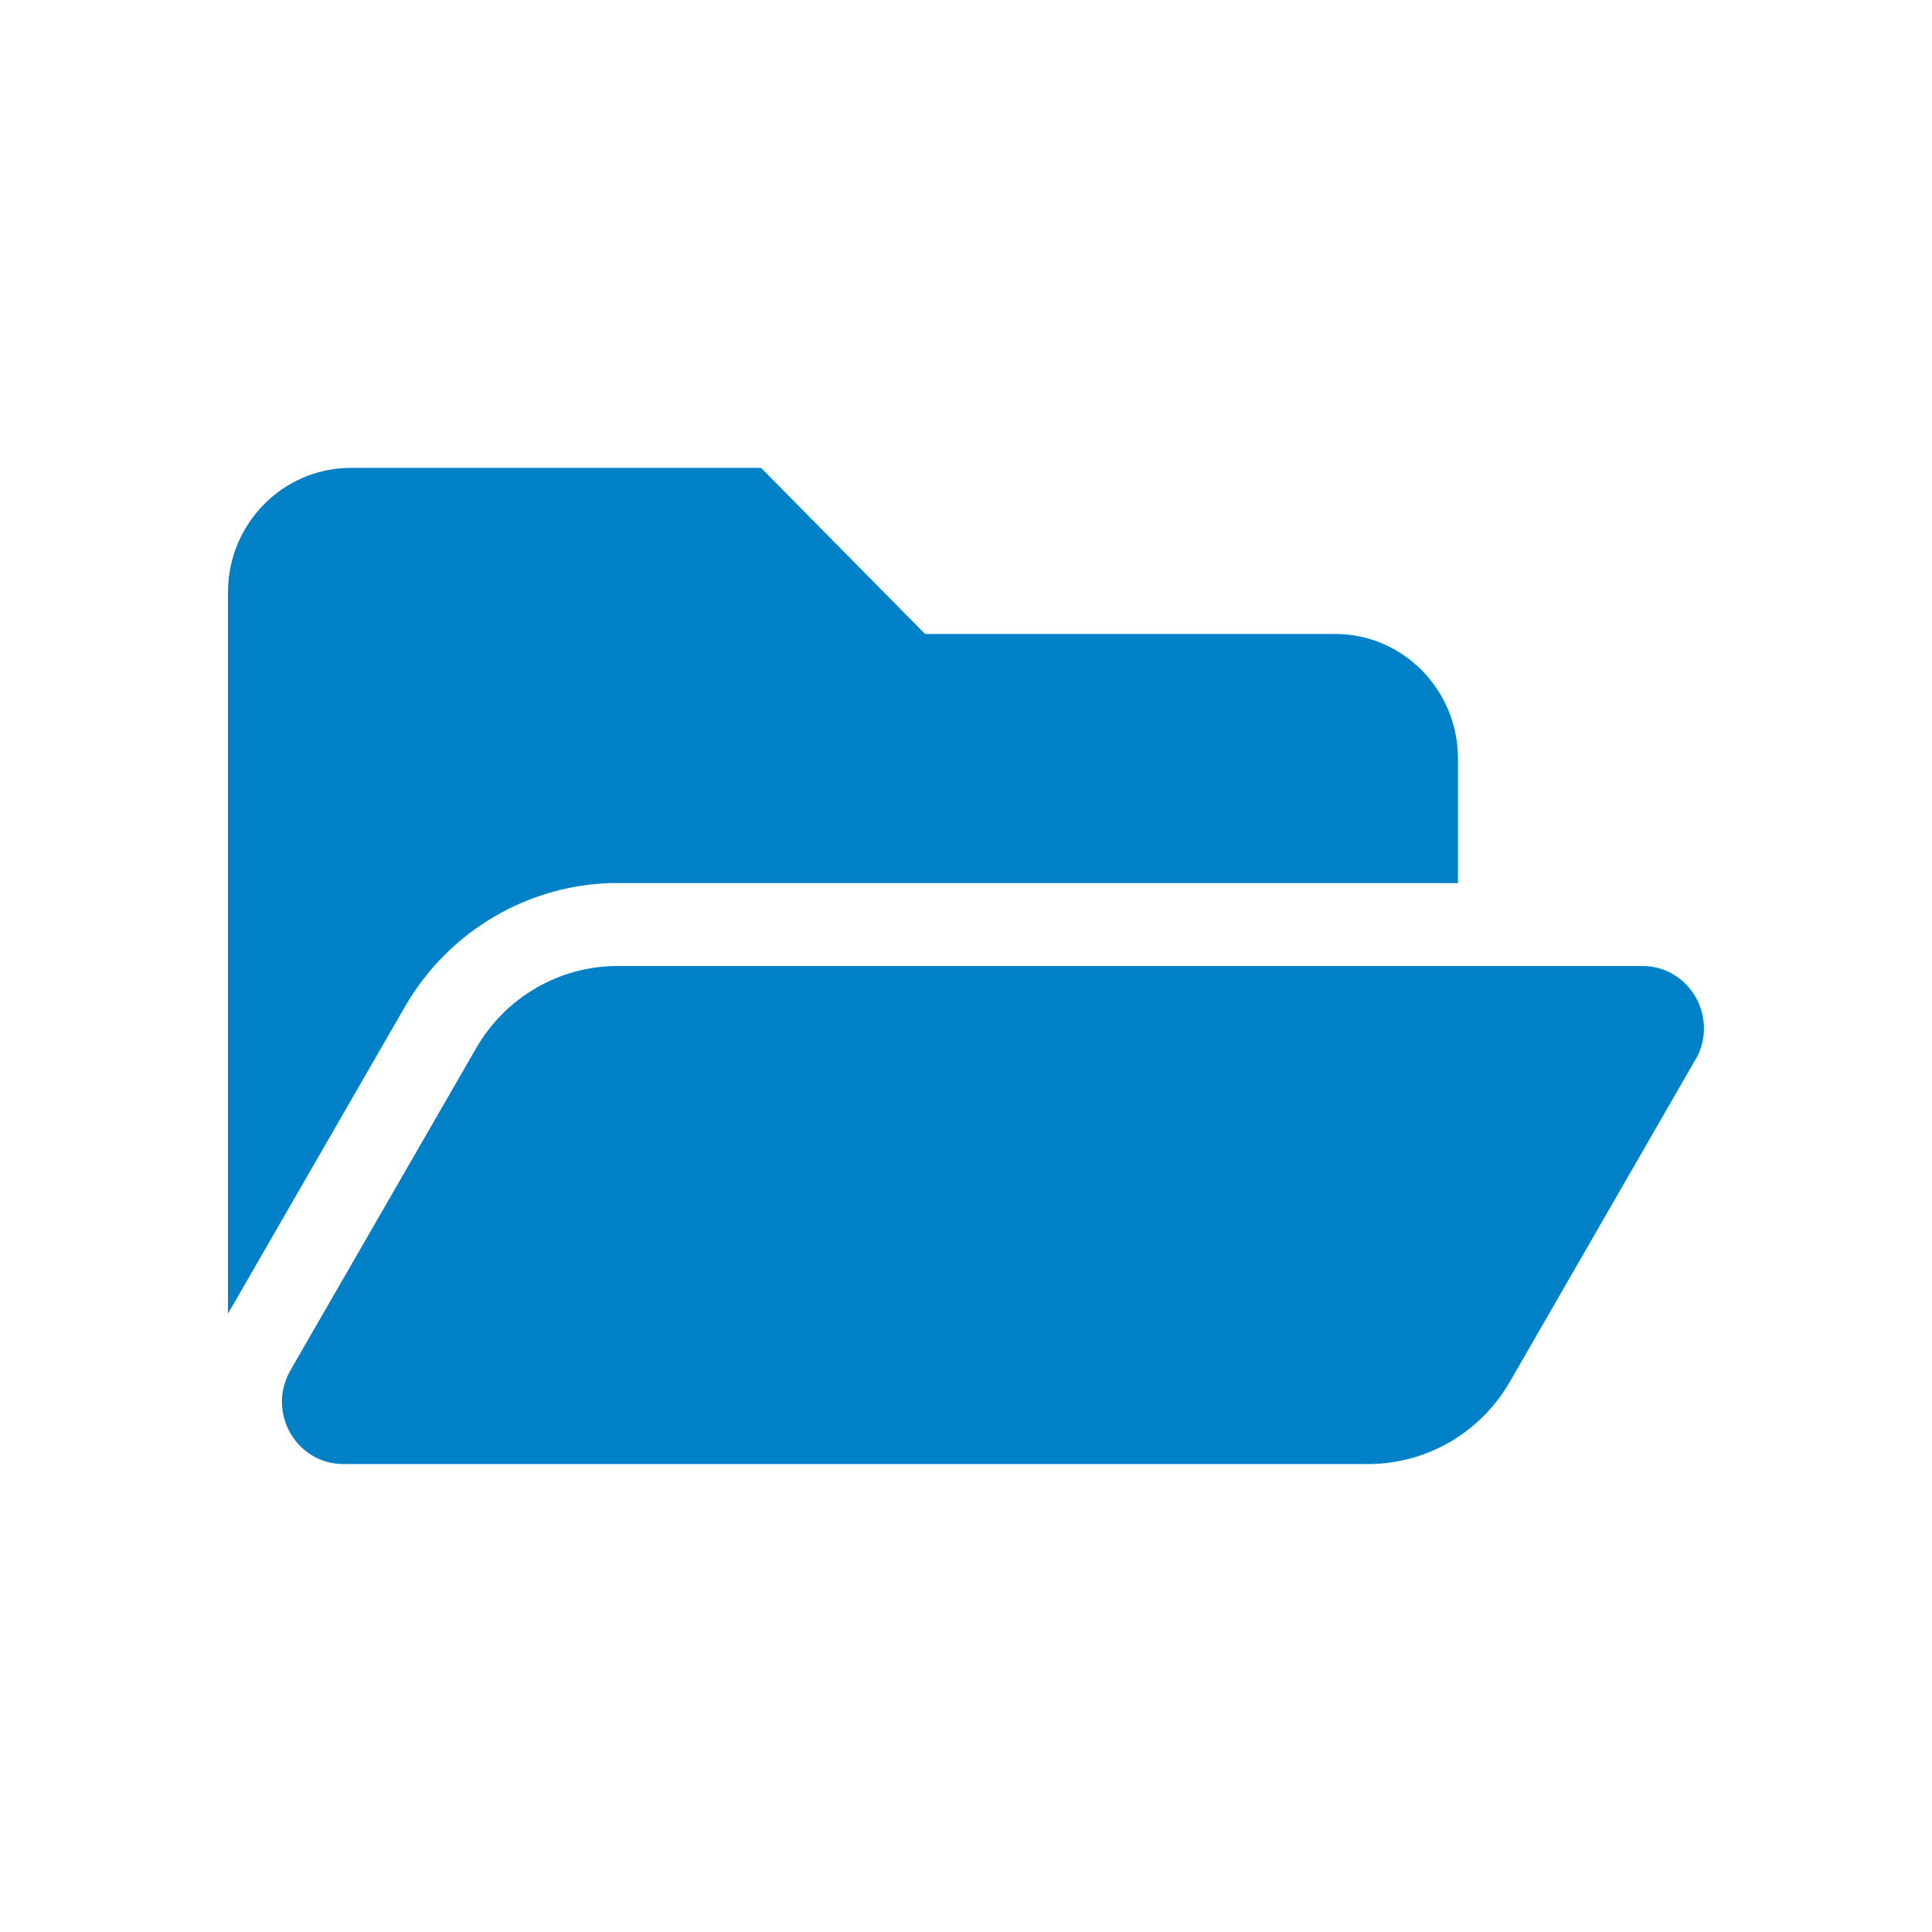
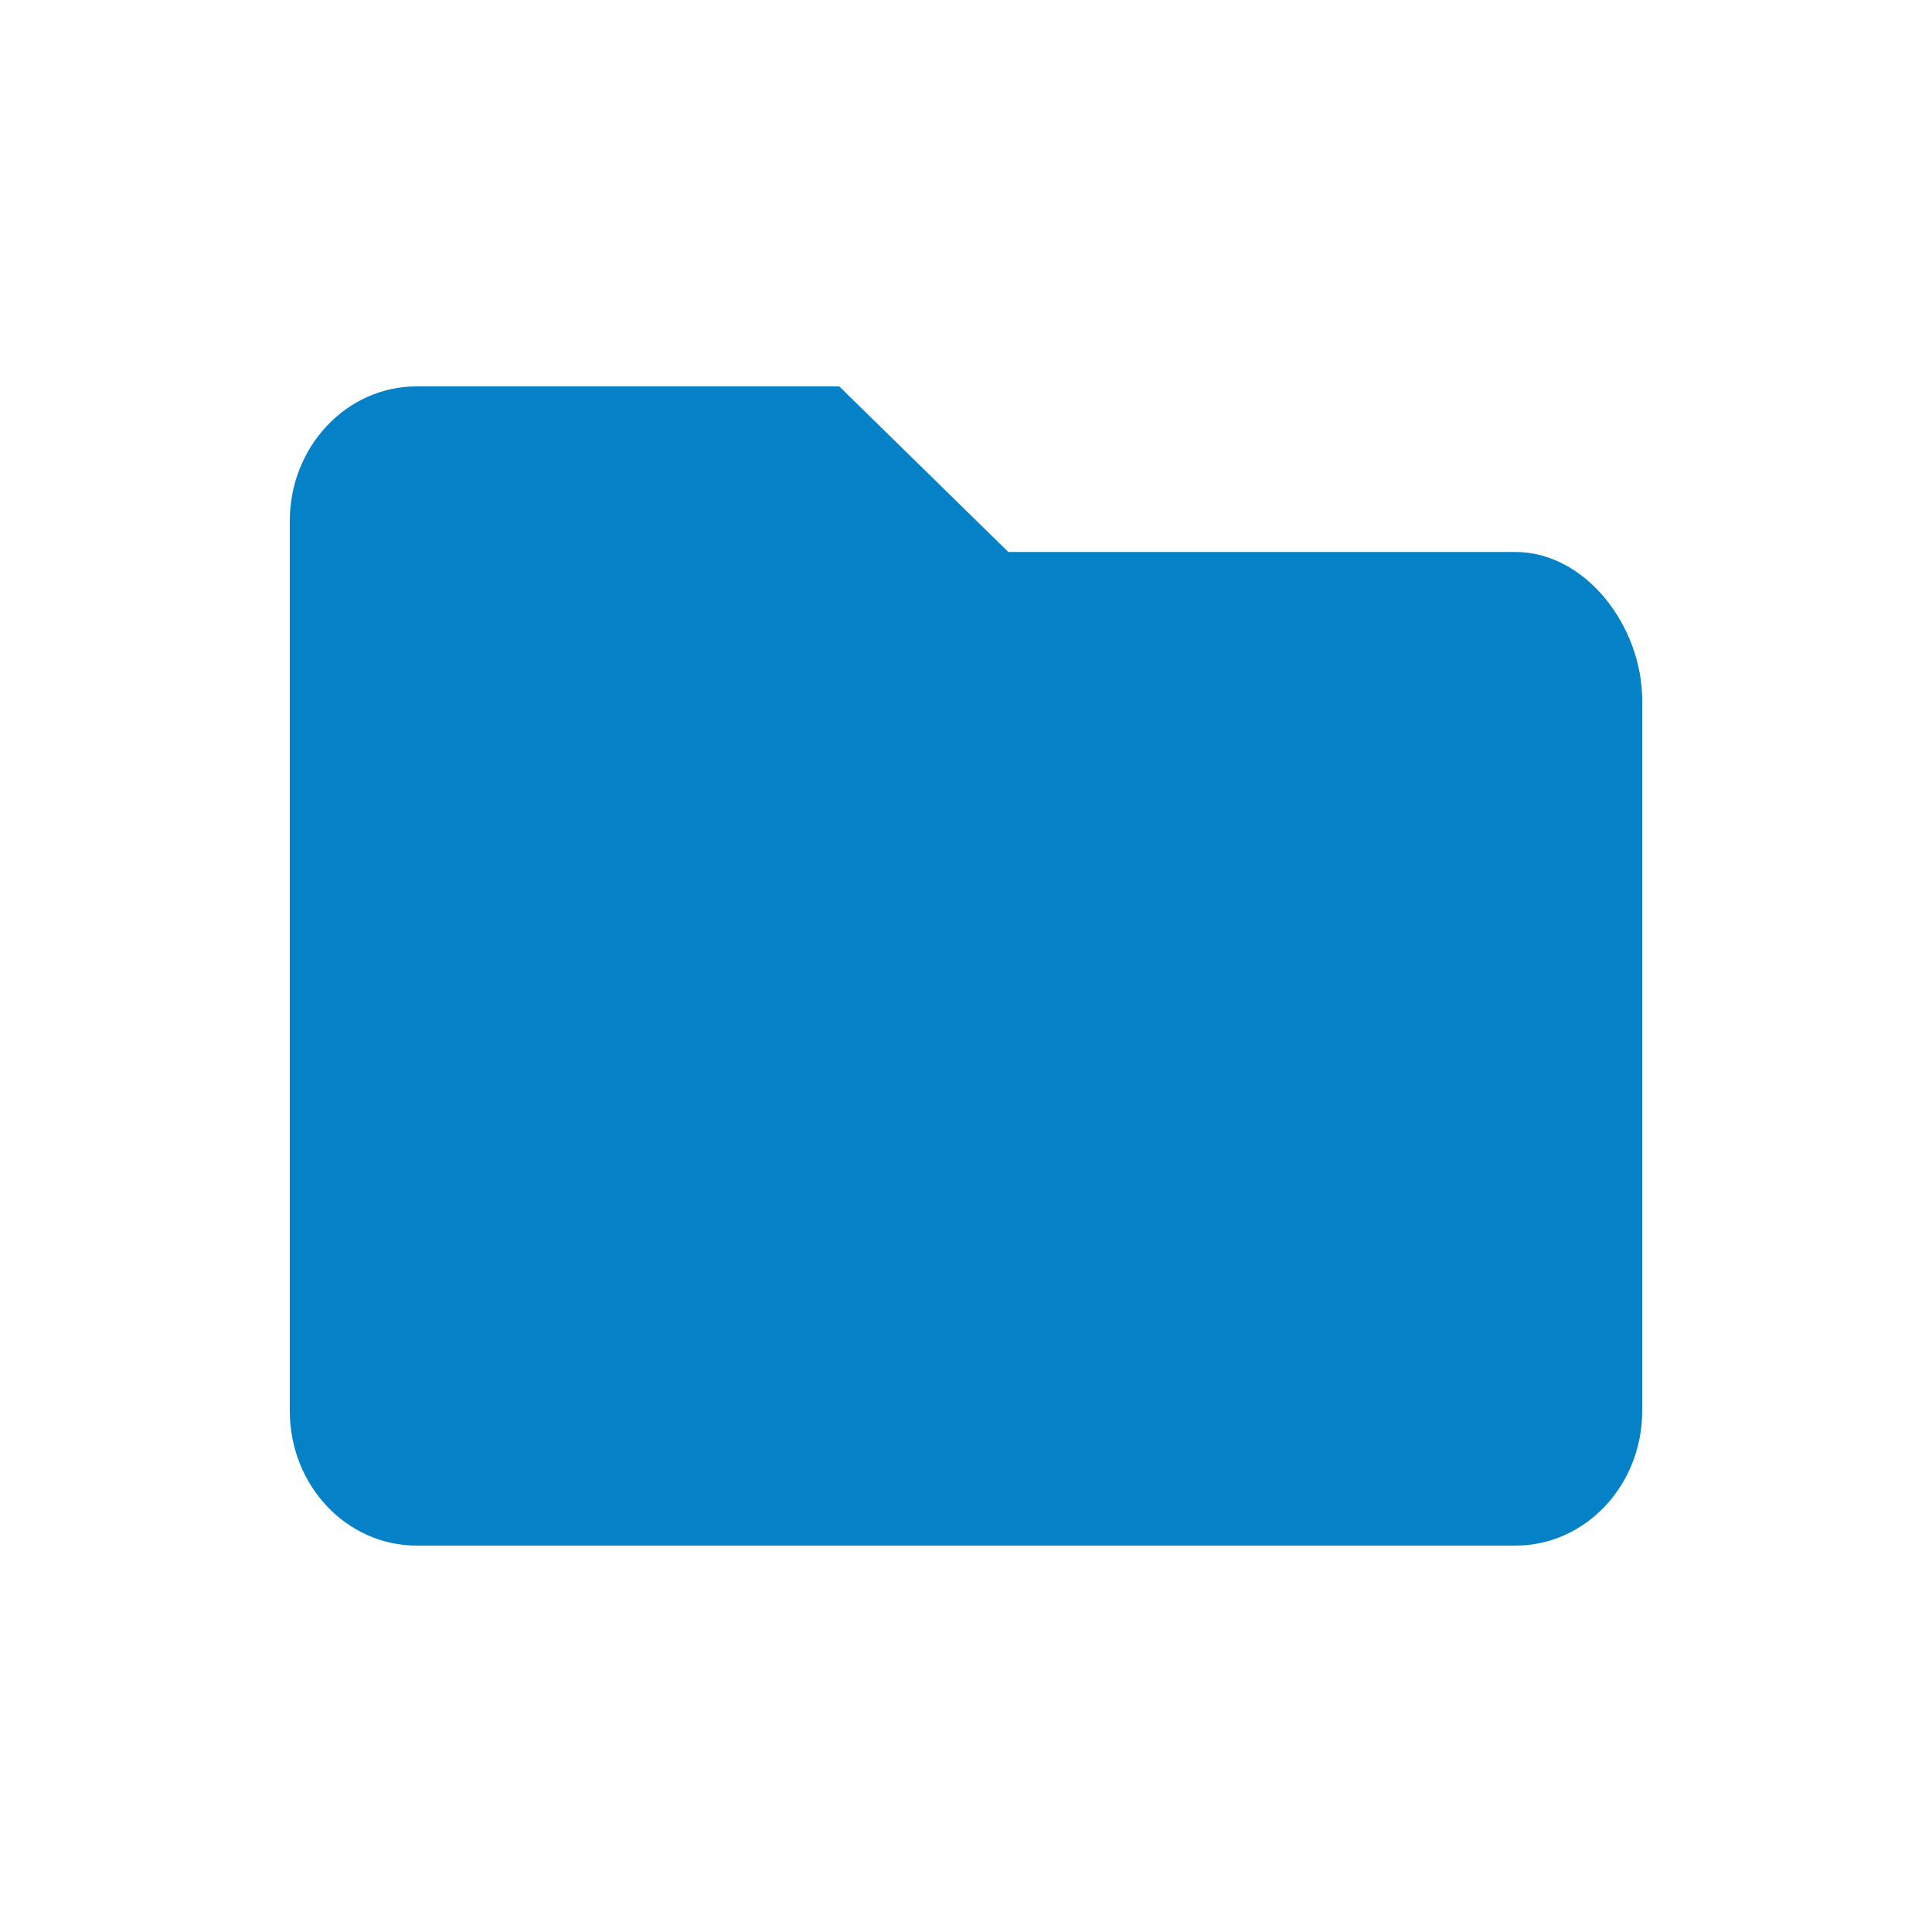
- <svg xmlns="http://www.w3.org/2000/svg" xmlns:xlink="http://www.w3.org/1999/xlink" width="24" height="24" viewBox="0 0 24 24">
-   <defs>
-     <path id="prefix__a" d="M21.061 13.163l-2.305 4.001c-.365.634-1.035 1.023-1.76 1.023H4.267c-.59 0-.956-.647-.66-1.163l2.306-4C6.277 12.39 6.947 12 7.672 12h12.73c.59 0 .957.648.66 1.163zM7.671 10.97h10.44V9.422c0-.854-.684-1.547-1.528-1.547h-5.092L9.454 5.812H4.36c-.844 0-1.528.693-1.528 1.547v8.96l2.199-3.815c.545-.947 1.557-1.535 2.64-1.535z" />
-   </defs>
+ <svg xmlns="http://www.w3.org/2000/svg" width="20" height="20" viewBox="0 0 20 20">
  <g fill="none" fill-rule="evenodd">
-     <path d="M0 0H24V24H0z" />
-     <use fill="#0080C6" fill-rule="nonzero" xlink:href="#prefix__a" />
+     <g fill="#0582C7" fill-rule="nonzero">
+       <g>
+         <g>
+           <g>
+             <g>
+               <path d="M15.688 5.714h-5.25L8.688 4H4.311C3.588 4 3 4.624 3 5.393v9.214C3 15.377 3.588 16 4.313 16h11.375c.724 0 1.312-.624 1.312-1.393V7.25c0-.77-.588-1.536-1.313-1.536z" transform="translate(-150 -312) translate(120 172) translate(0 10) translate(0 120) translate(30 10)" />
+             </g>
+           </g>
+         </g>
+       </g>
+     </g>
  </g>
</svg>
